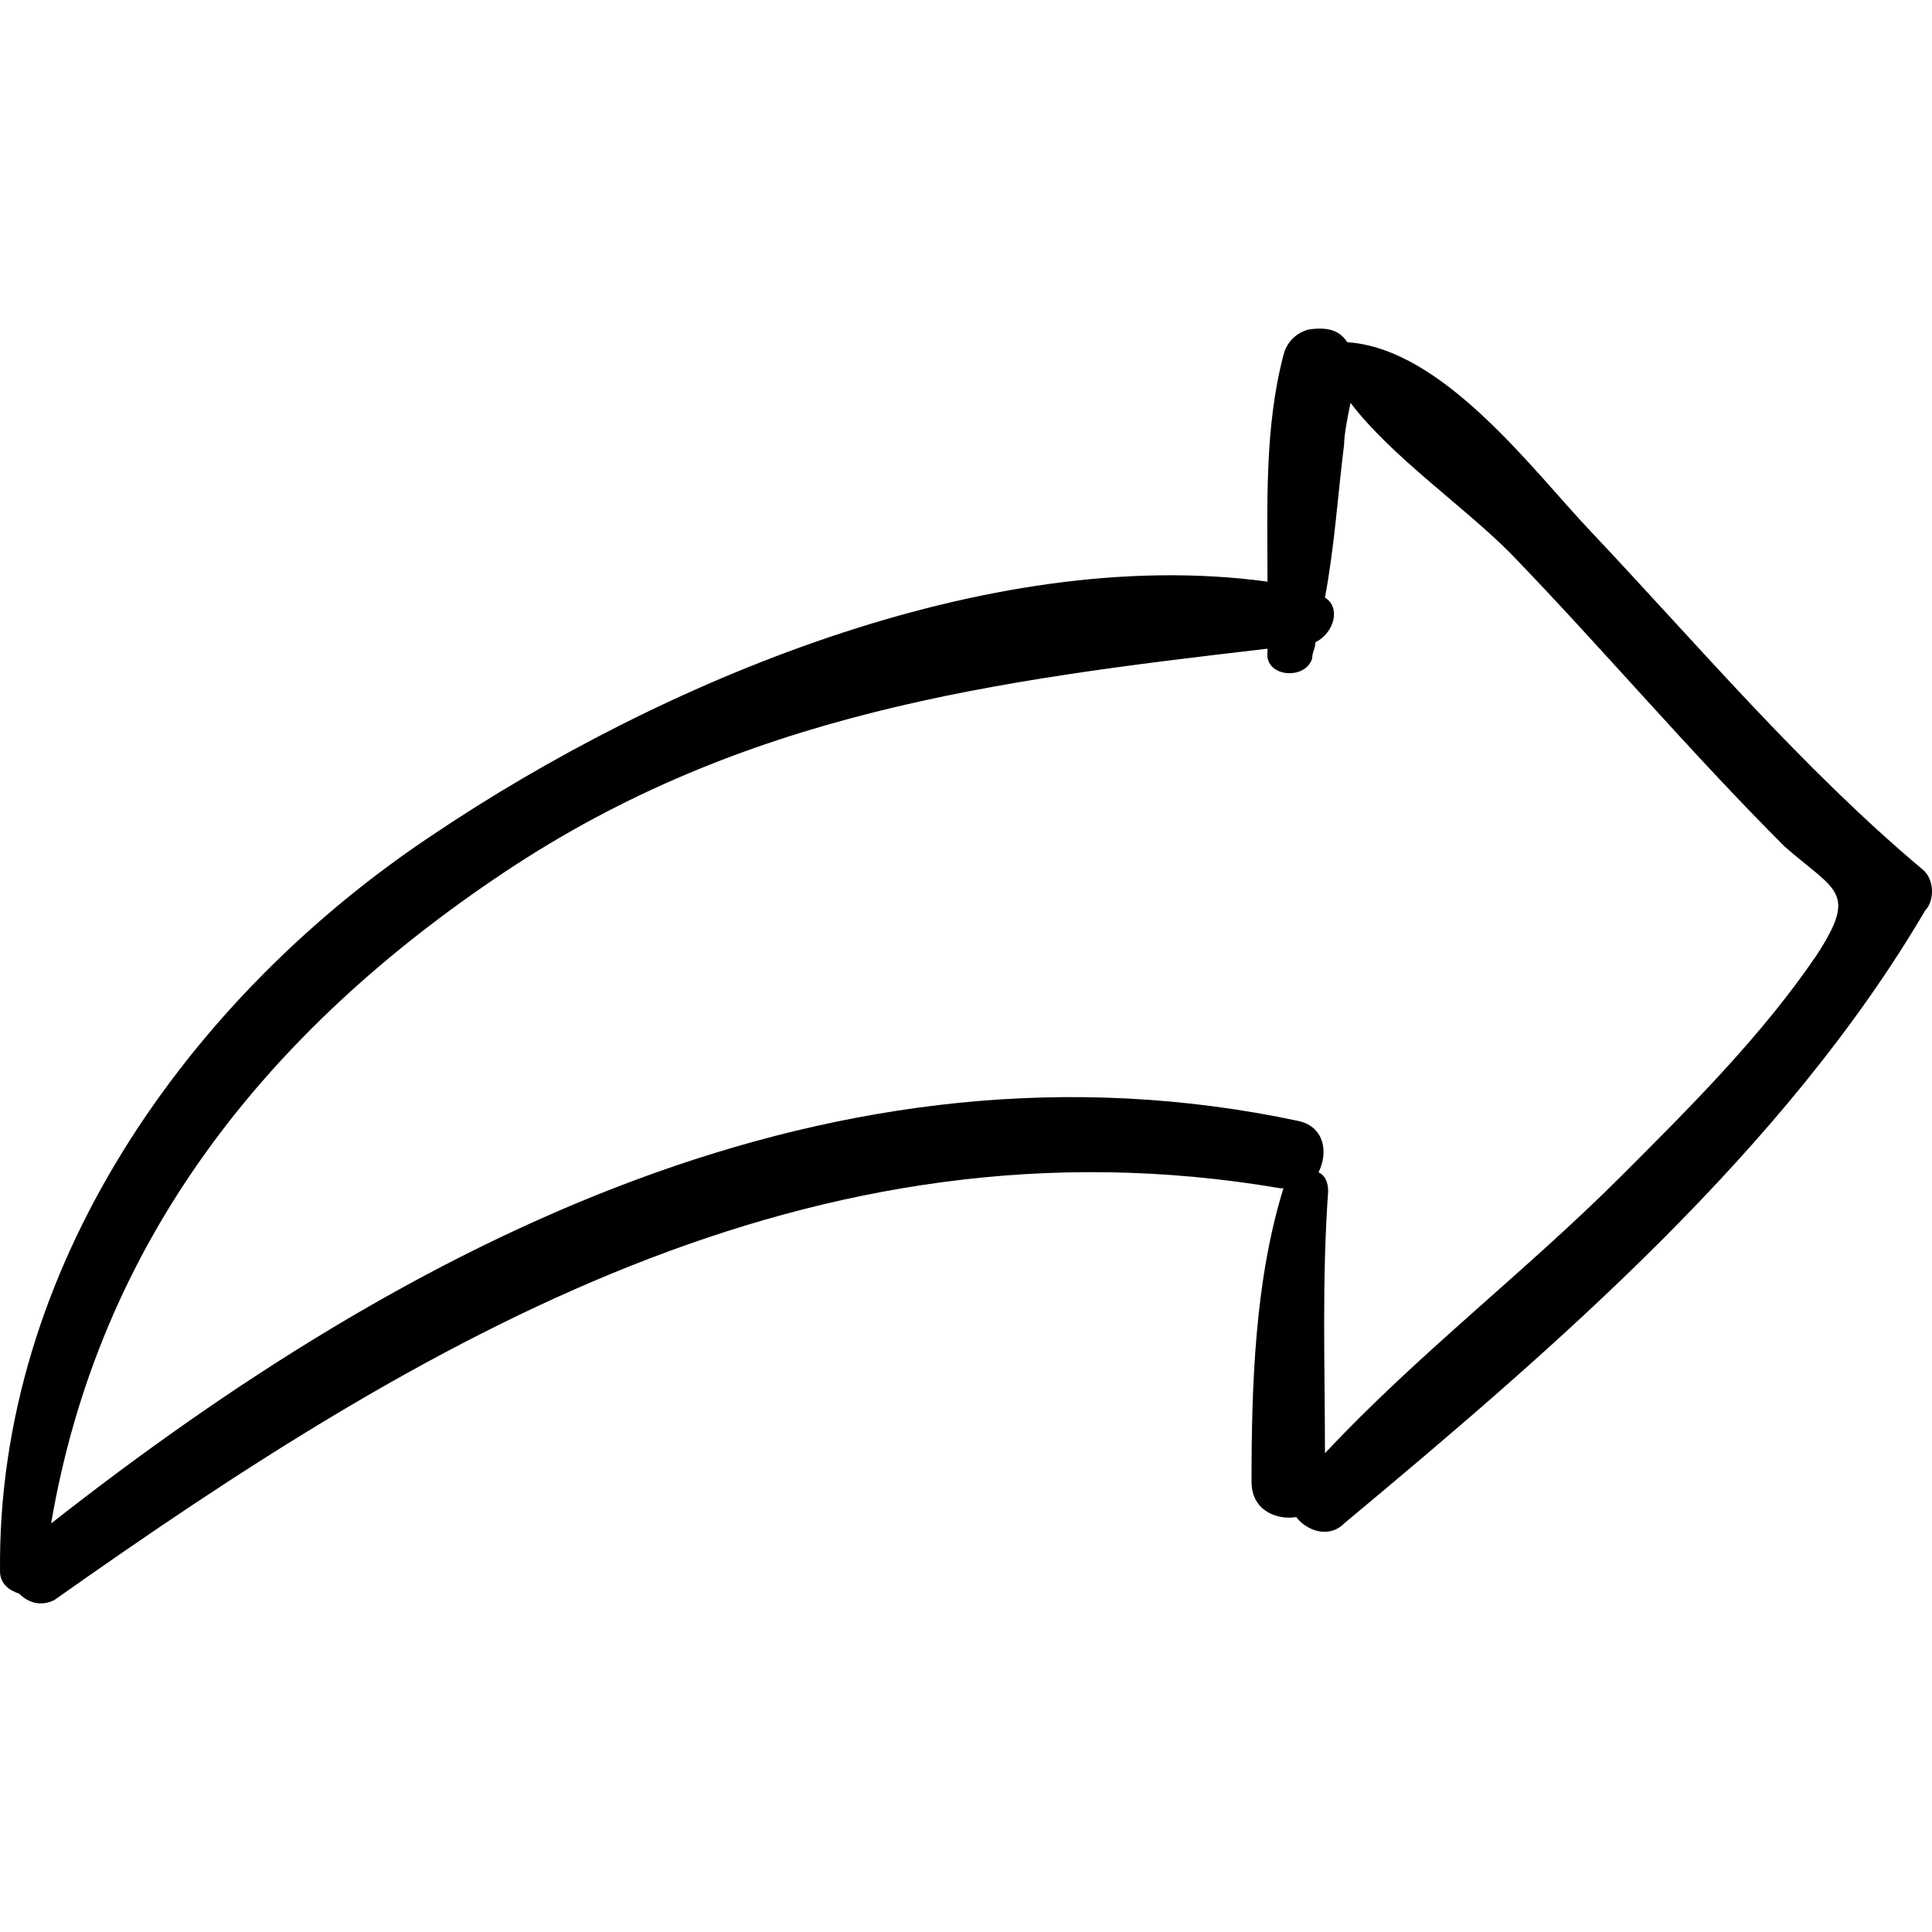
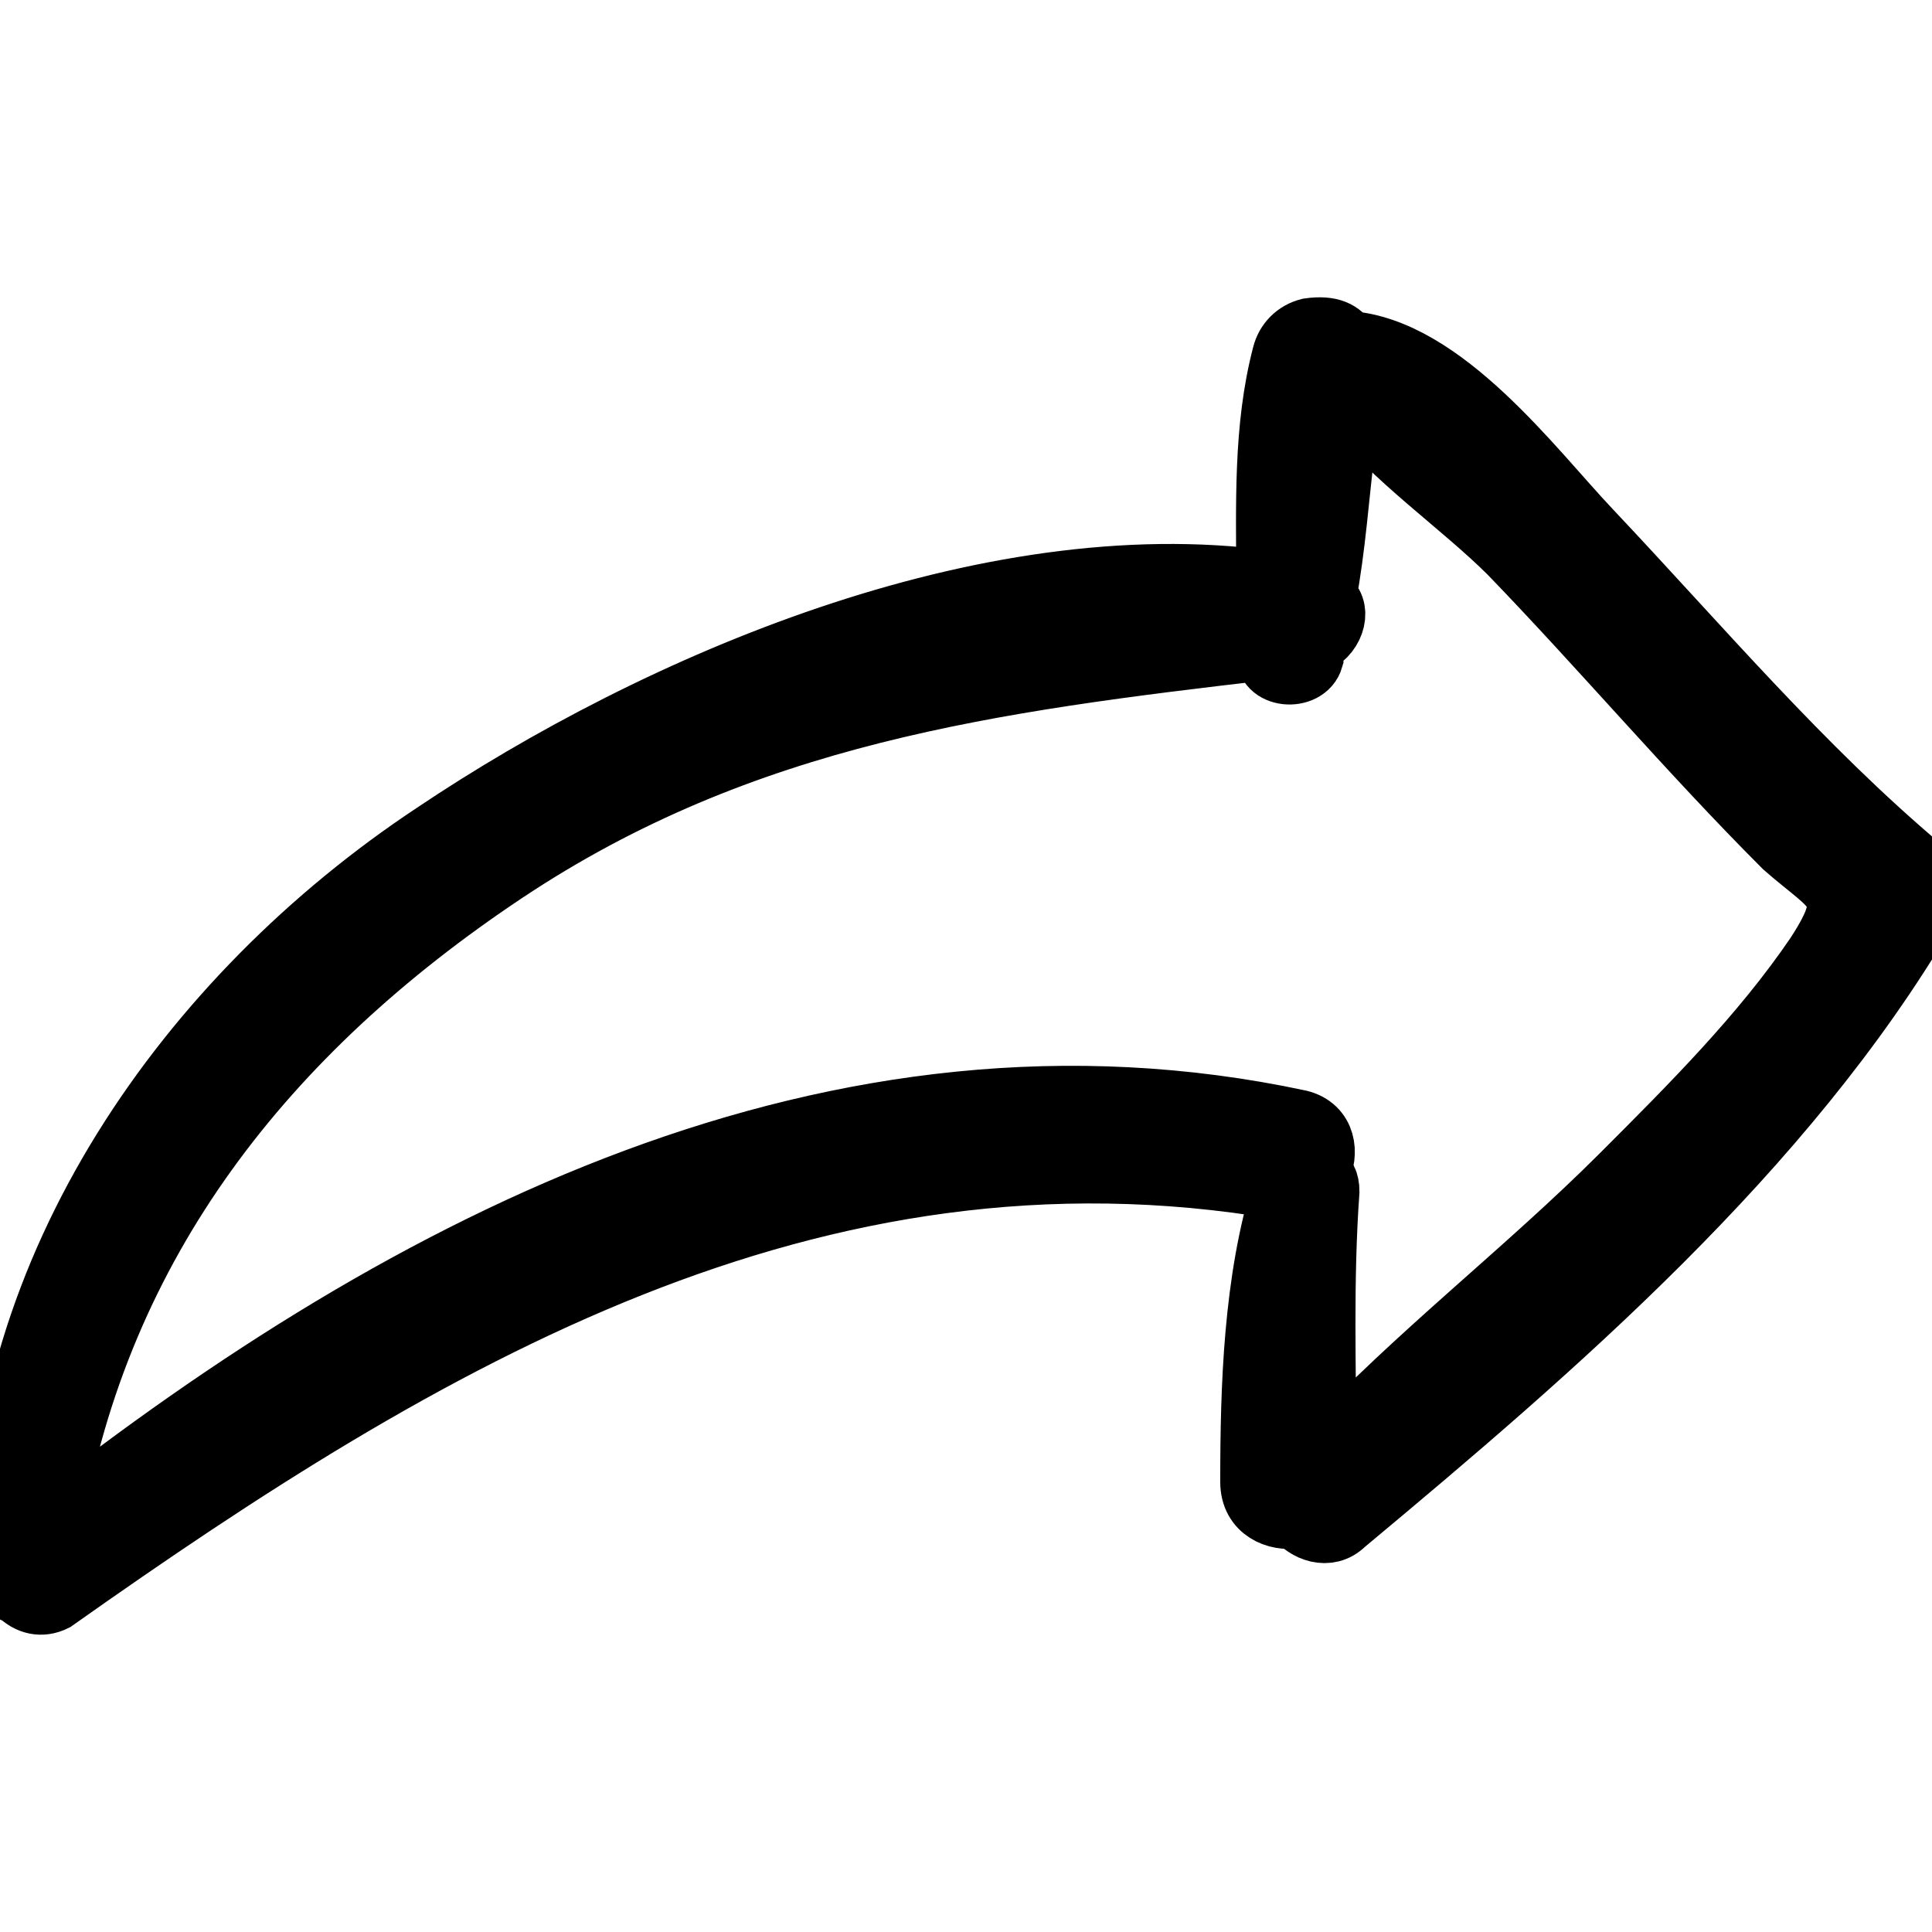
<svg xmlns="http://www.w3.org/2000/svg" version="1.1" id="Capa_1" x="0px" y="0px" viewBox="0 0 370.353 370.353" style="enable-background:new 0 0 370.353 370.353;" xml:space="preserve">
  <g>
-     <path d="M368.432,166.578c-23.256-19.584-42.84-42.84-63.648-64.872c-11.016-11.628-28.151-34.884-46.512-36.108   c-1.224-1.836-3.06-3.06-7.344-2.448c-2.448,0.612-4.284,2.448-4.896,4.896c-3.672,14.076-3.06,28.764-3.06,43.452   c-53.856-7.344-116.893,19.584-159.732,48.348C36.115,191.057-0.605,243.078,0.007,301.217c0,2.448,1.836,3.672,3.672,4.284   c1.836,1.836,4.284,2.448,6.732,1.224c70.992-50.184,145.044-94.247,235.009-78.947h0.611c-5.508,17.748-6.119,37.943-6.119,56.304   c0,5.508,4.896,7.344,8.567,6.732c1.836,2.447,6.12,4.283,9.18,1.224c40.393-33.66,84.456-71.604,111.385-117.503   C370.88,172.698,370.88,168.414,368.432,166.578z M348.235,183.102c-10.403,15.3-23.868,28.764-37.332,42.228   c-18.359,18.36-39.168,34.272-56.916,53.244c0-16.524-0.611-33.048,0.612-50.185c0-1.836-0.612-3.06-1.836-3.672   c1.836-3.672,1.224-8.567-3.672-9.792c-88.741-18.972-170.749,23.256-239.292,77.112c9.18-53.856,41.004-94.248,86.904-124.848   s93.637-36.72,146.269-42.84v0.612c-0.612,4.896,7.344,5.508,8.568,1.224c0-1.224,0.611-1.836,0.611-3.06   c3.672-1.836,4.896-6.732,1.836-8.568c1.836-9.792,2.448-19.584,3.672-29.376c0-1.836,0.612-4.896,1.225-7.956   c7.956,10.404,21.42,19.584,30.6,28.764c17.748,18.36,34.272,37.944,52.632,56.304   C351.907,170.862,356.191,170.862,348.235,183.102z" />
+     <path stroke="black" stroke-width="12" d="M368.432,166.578c-23.256-19.584-42.84-42.84-63.648-64.872c-11.016-11.628-28.151-34.884-46.512-36.108   c-1.224-1.836-3.06-3.06-7.344-2.448c-2.448,0.612-4.284,2.448-4.896,4.896c-3.672,14.076-3.06,28.764-3.06,43.452   c-53.856-7.344-116.893,19.584-159.732,48.348C36.115,191.057-0.605,243.078,0.007,301.217c0,2.448,1.836,3.672,3.672,4.284   c1.836,1.836,4.284,2.448,6.732,1.224c70.992-50.184,145.044-94.247,235.009-78.947h0.611c-5.508,17.748-6.119,37.943-6.119,56.304   c0,5.508,4.896,7.344,8.567,6.732c1.836,2.447,6.12,4.283,9.18,1.224c40.393-33.66,84.456-71.604,111.385-117.503   C370.88,172.698,370.88,168.414,368.432,166.578z M348.235,183.102c-10.403,15.3-23.868,28.764-37.332,42.228   c-18.359,18.36-39.168,34.272-56.916,53.244c0-16.524-0.611-33.048,0.612-50.185c0-1.836-0.612-3.06-1.836-3.672   c1.836-3.672,1.224-8.567-3.672-9.792c-88.741-18.972-170.749,23.256-239.292,77.112c9.18-53.856,41.004-94.248,86.904-124.848   s93.637-36.72,146.269-42.84v0.612c-0.612,4.896,7.344,5.508,8.568,1.224c0-1.224,0.611-1.836,0.611-3.06   c3.672-1.836,4.896-6.732,1.836-8.568c1.836-9.792,2.448-19.584,3.672-29.376c0-1.836,0.612-4.896,1.225-7.956   c7.956,10.404,21.42,19.584,30.6,28.764c17.748,18.36,34.272,37.944,52.632,56.304   C351.907,170.862,356.191,170.862,348.235,183.102z" />
  </g>
-   <g>
- </g>
-   <g>
- </g>
-   <g>
- </g>
-   <g>
- </g>
-   <g>
- </g>
-   <g>
- </g>
-   <g>
- </g>
-   <g>
- </g>
-   <g>
- </g>
-   <g>
- </g>
-   <g>
- </g>
-   <g>
- </g>
-   <g>
- </g>
-   <g>
- </g>
-   <g>
- </g>
</svg>
